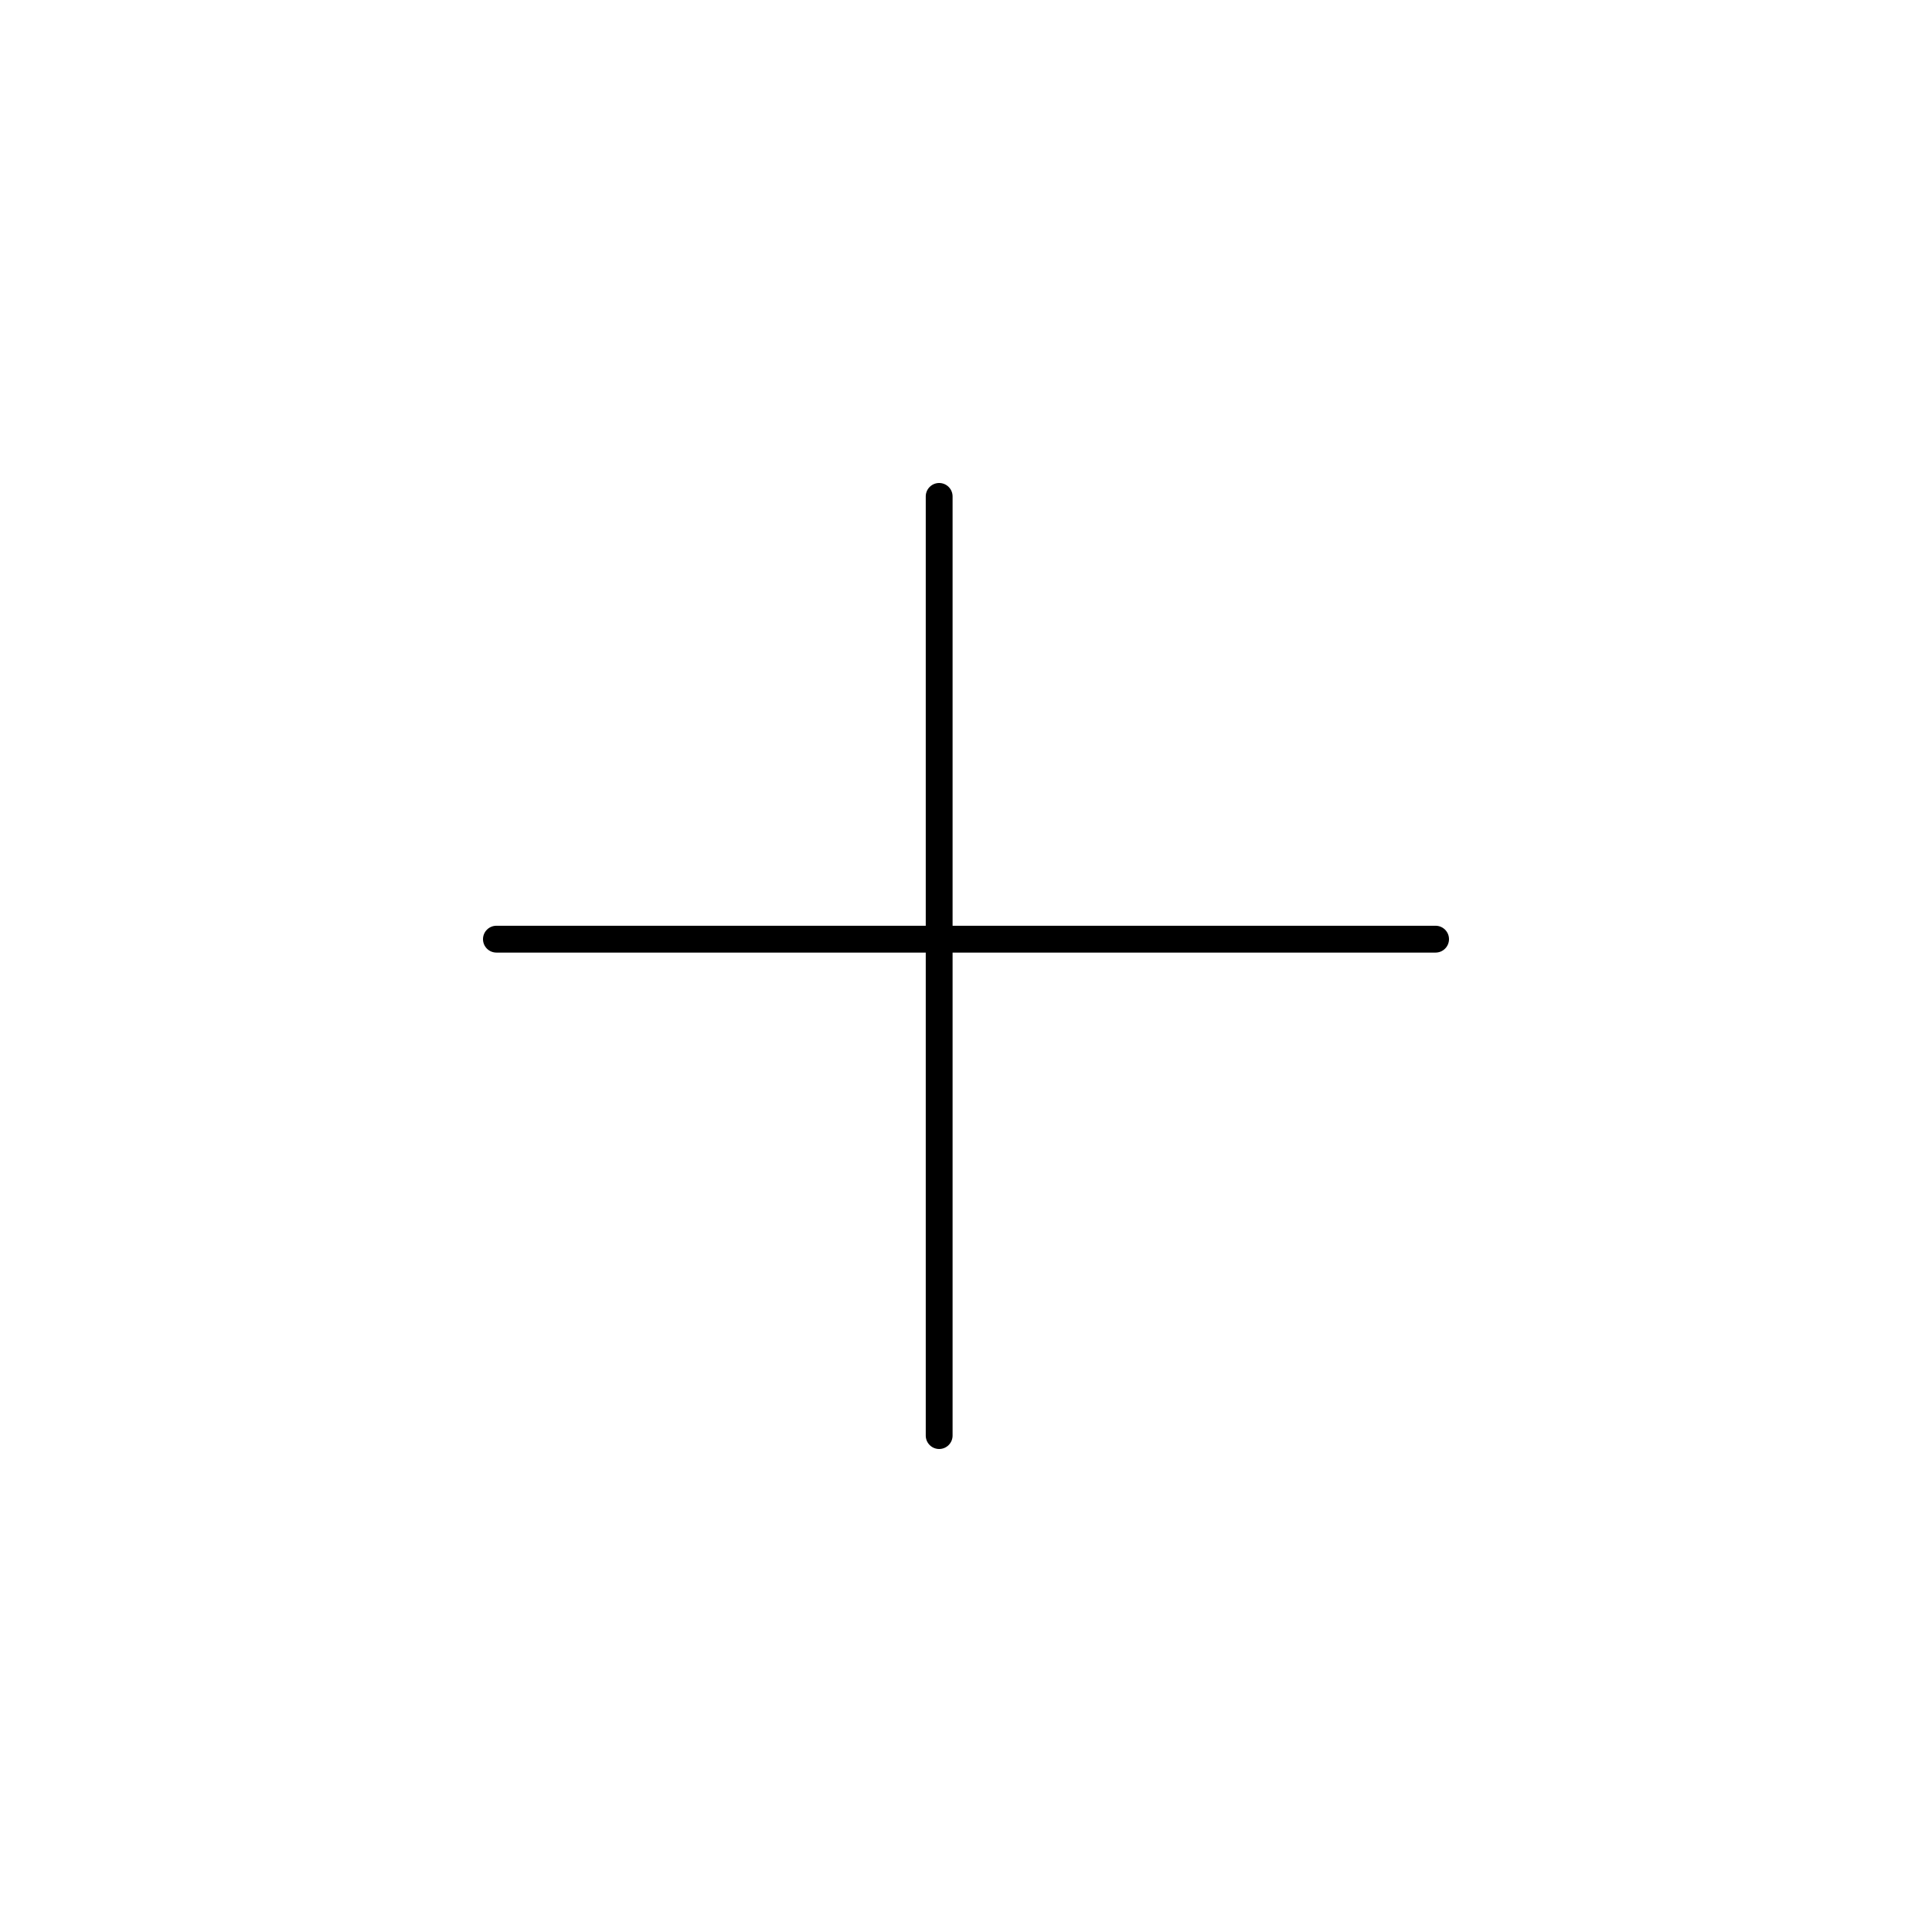
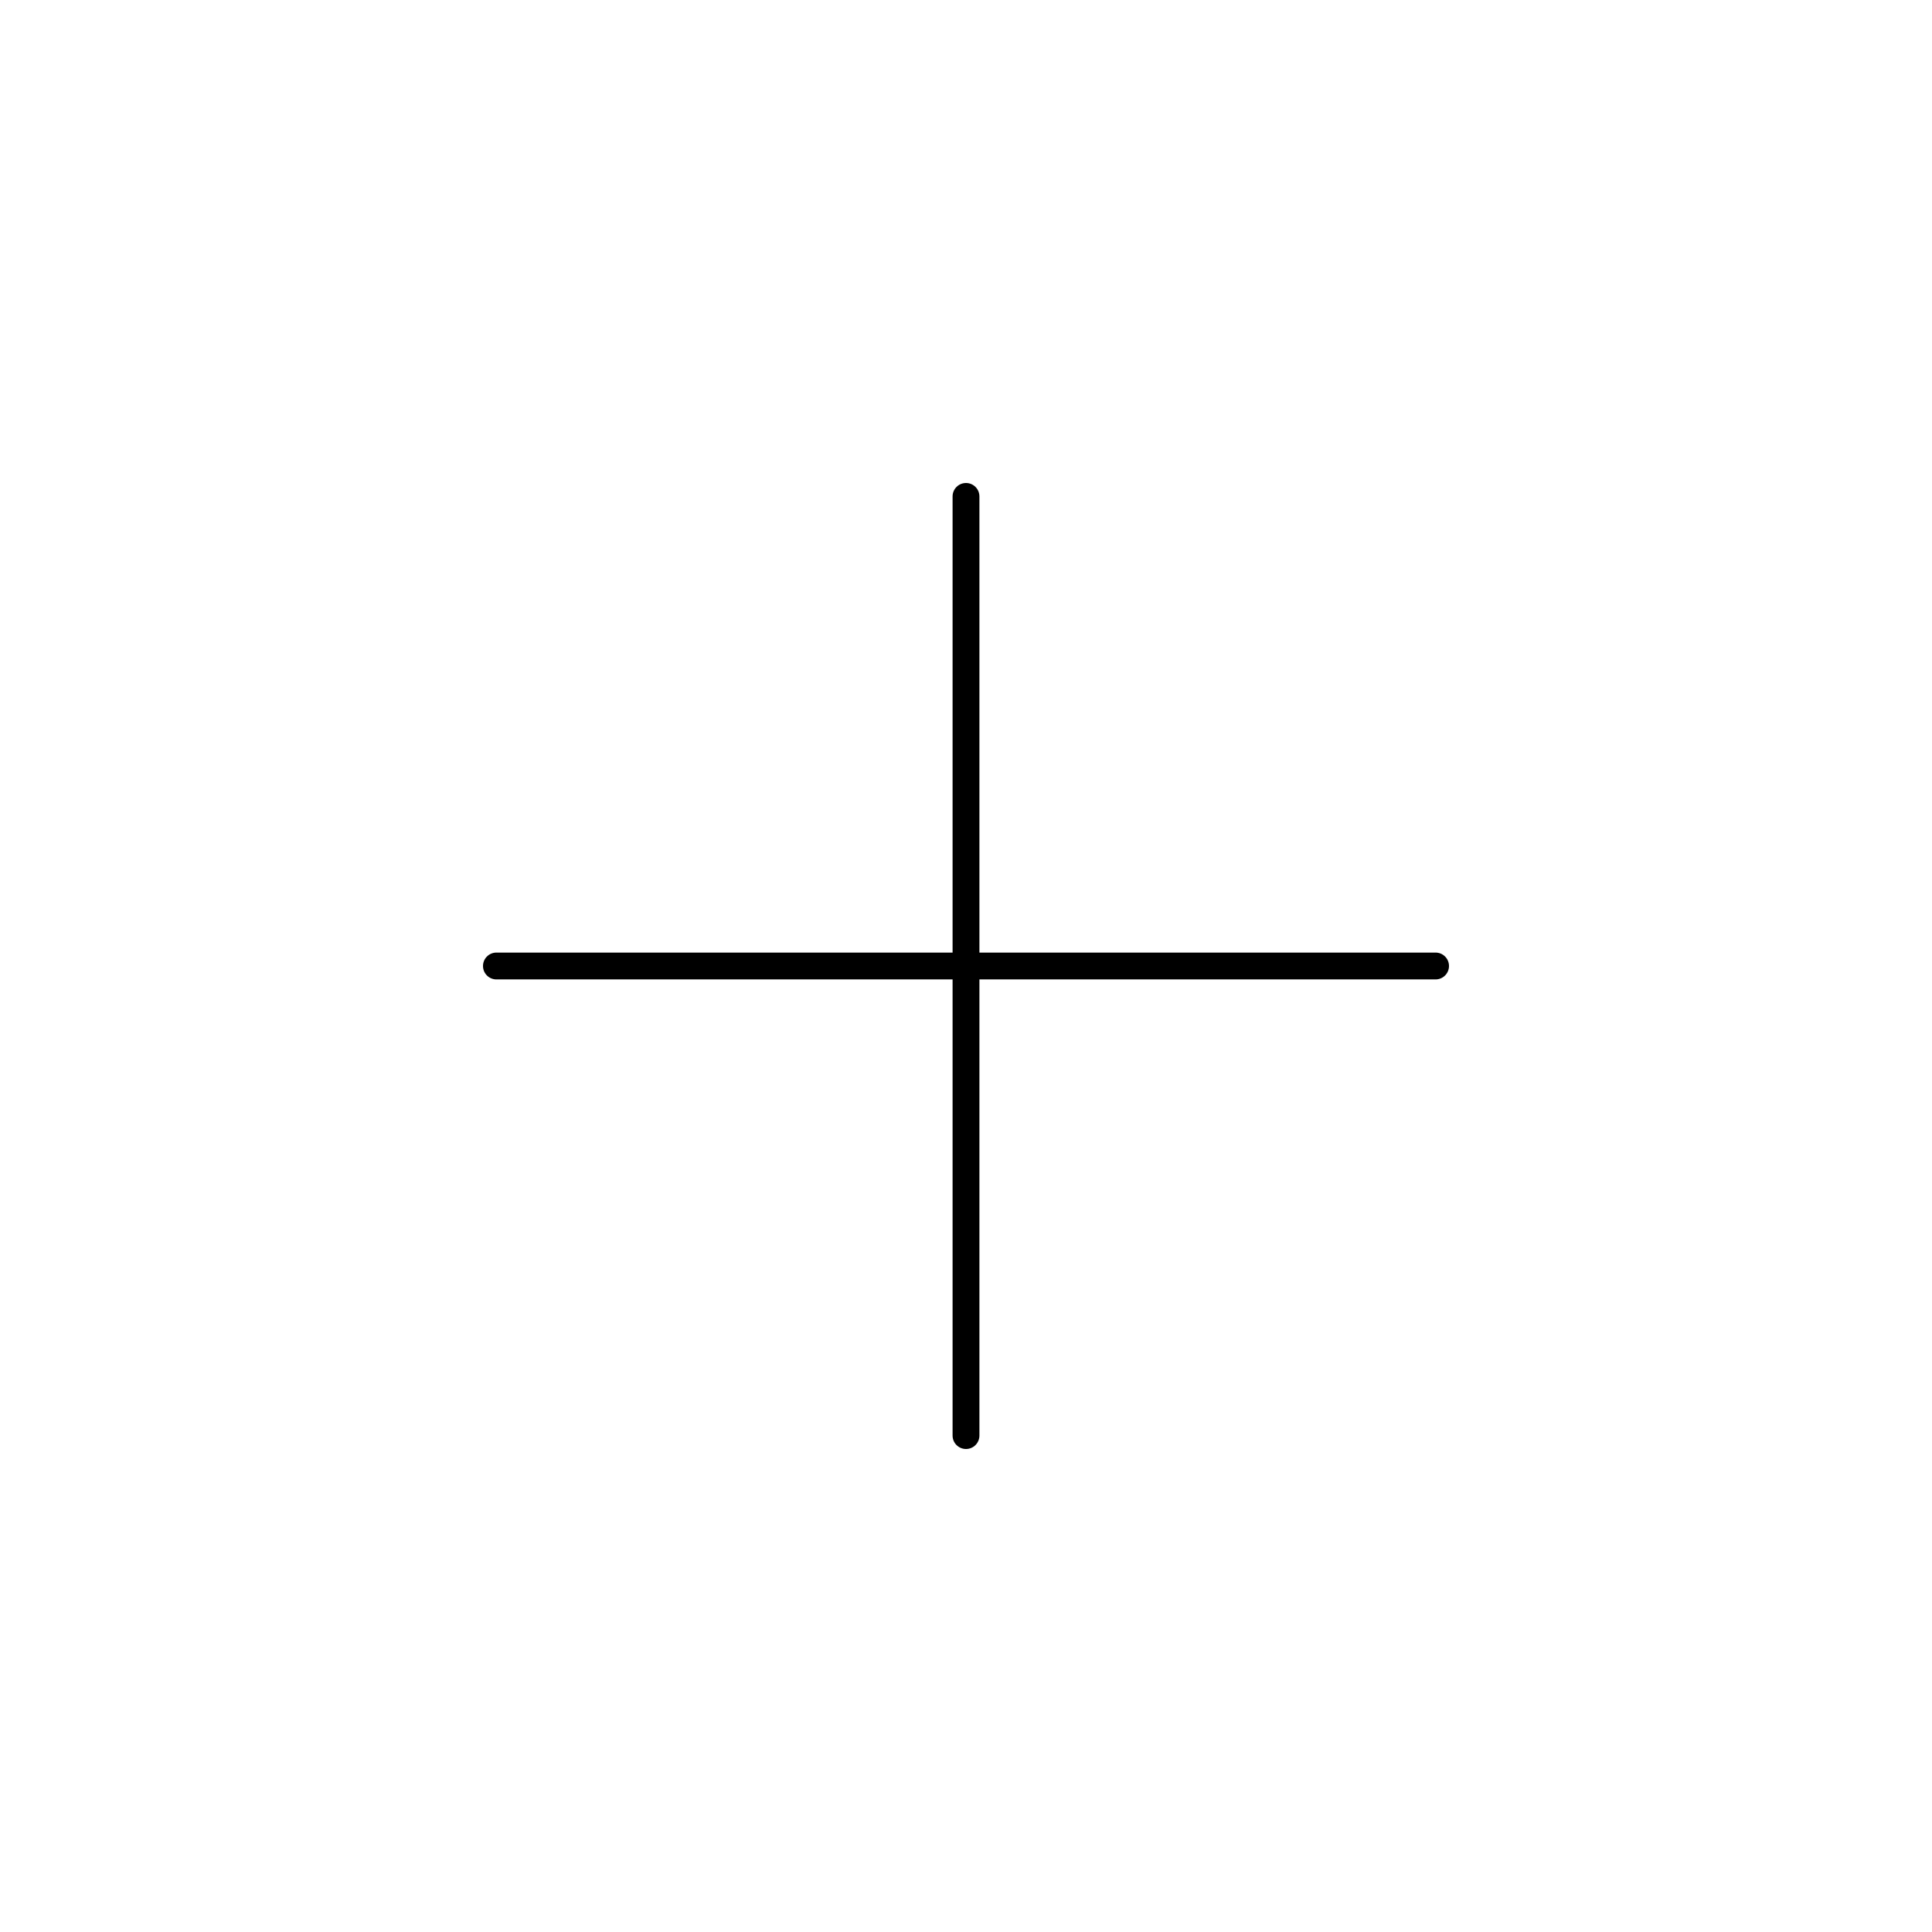
- <svg xmlns="http://www.w3.org/2000/svg" role="img" width="72" height="72" viewBox="0 0 72 72" fill="none" class="fill-highlight">
-   <circle cx="36" cy="36" r="33" />
-   <path fill-rule="evenodd" clip-rule="evenodd" d="M35.5 18.5C35.5 18.224 35.276 18 35 18C34.724 18 34.5 18.224 34.5 18.5V34.5H18.5C18.224 34.5 18 34.724 18 35C18 35.276 18.224 35.5 18.5 35.5H34.5V53.5C34.5 53.776 34.724 54 35 54C35.276 54 35.5 53.776 35.5 53.5V35.5H53.5C53.776 35.5 54 35.276 54 35C54 34.724 53.776 34.5 53.5 34.5H35.5V18.5Z" fill="currentColor" />
+ <svg xmlns="http://www.w3.org/2000/svg" role="img" width="72" height="72" fill="none" class="fill-highlight" viewBox="0 0 72 72">
+   <circle cx="36" cy="36" r="30" />
+   <path fill="currentColor" fill-rule="evenodd" d="M36.5 18.5a.5.5 0 0 0-1 0v17h-17a.5.5 0 0 0 0 1h17v17a.5.5 0 0 0 1 0v-17h17a.5.5 0 0 0 0-1h-17v-17Z" />
</svg>
